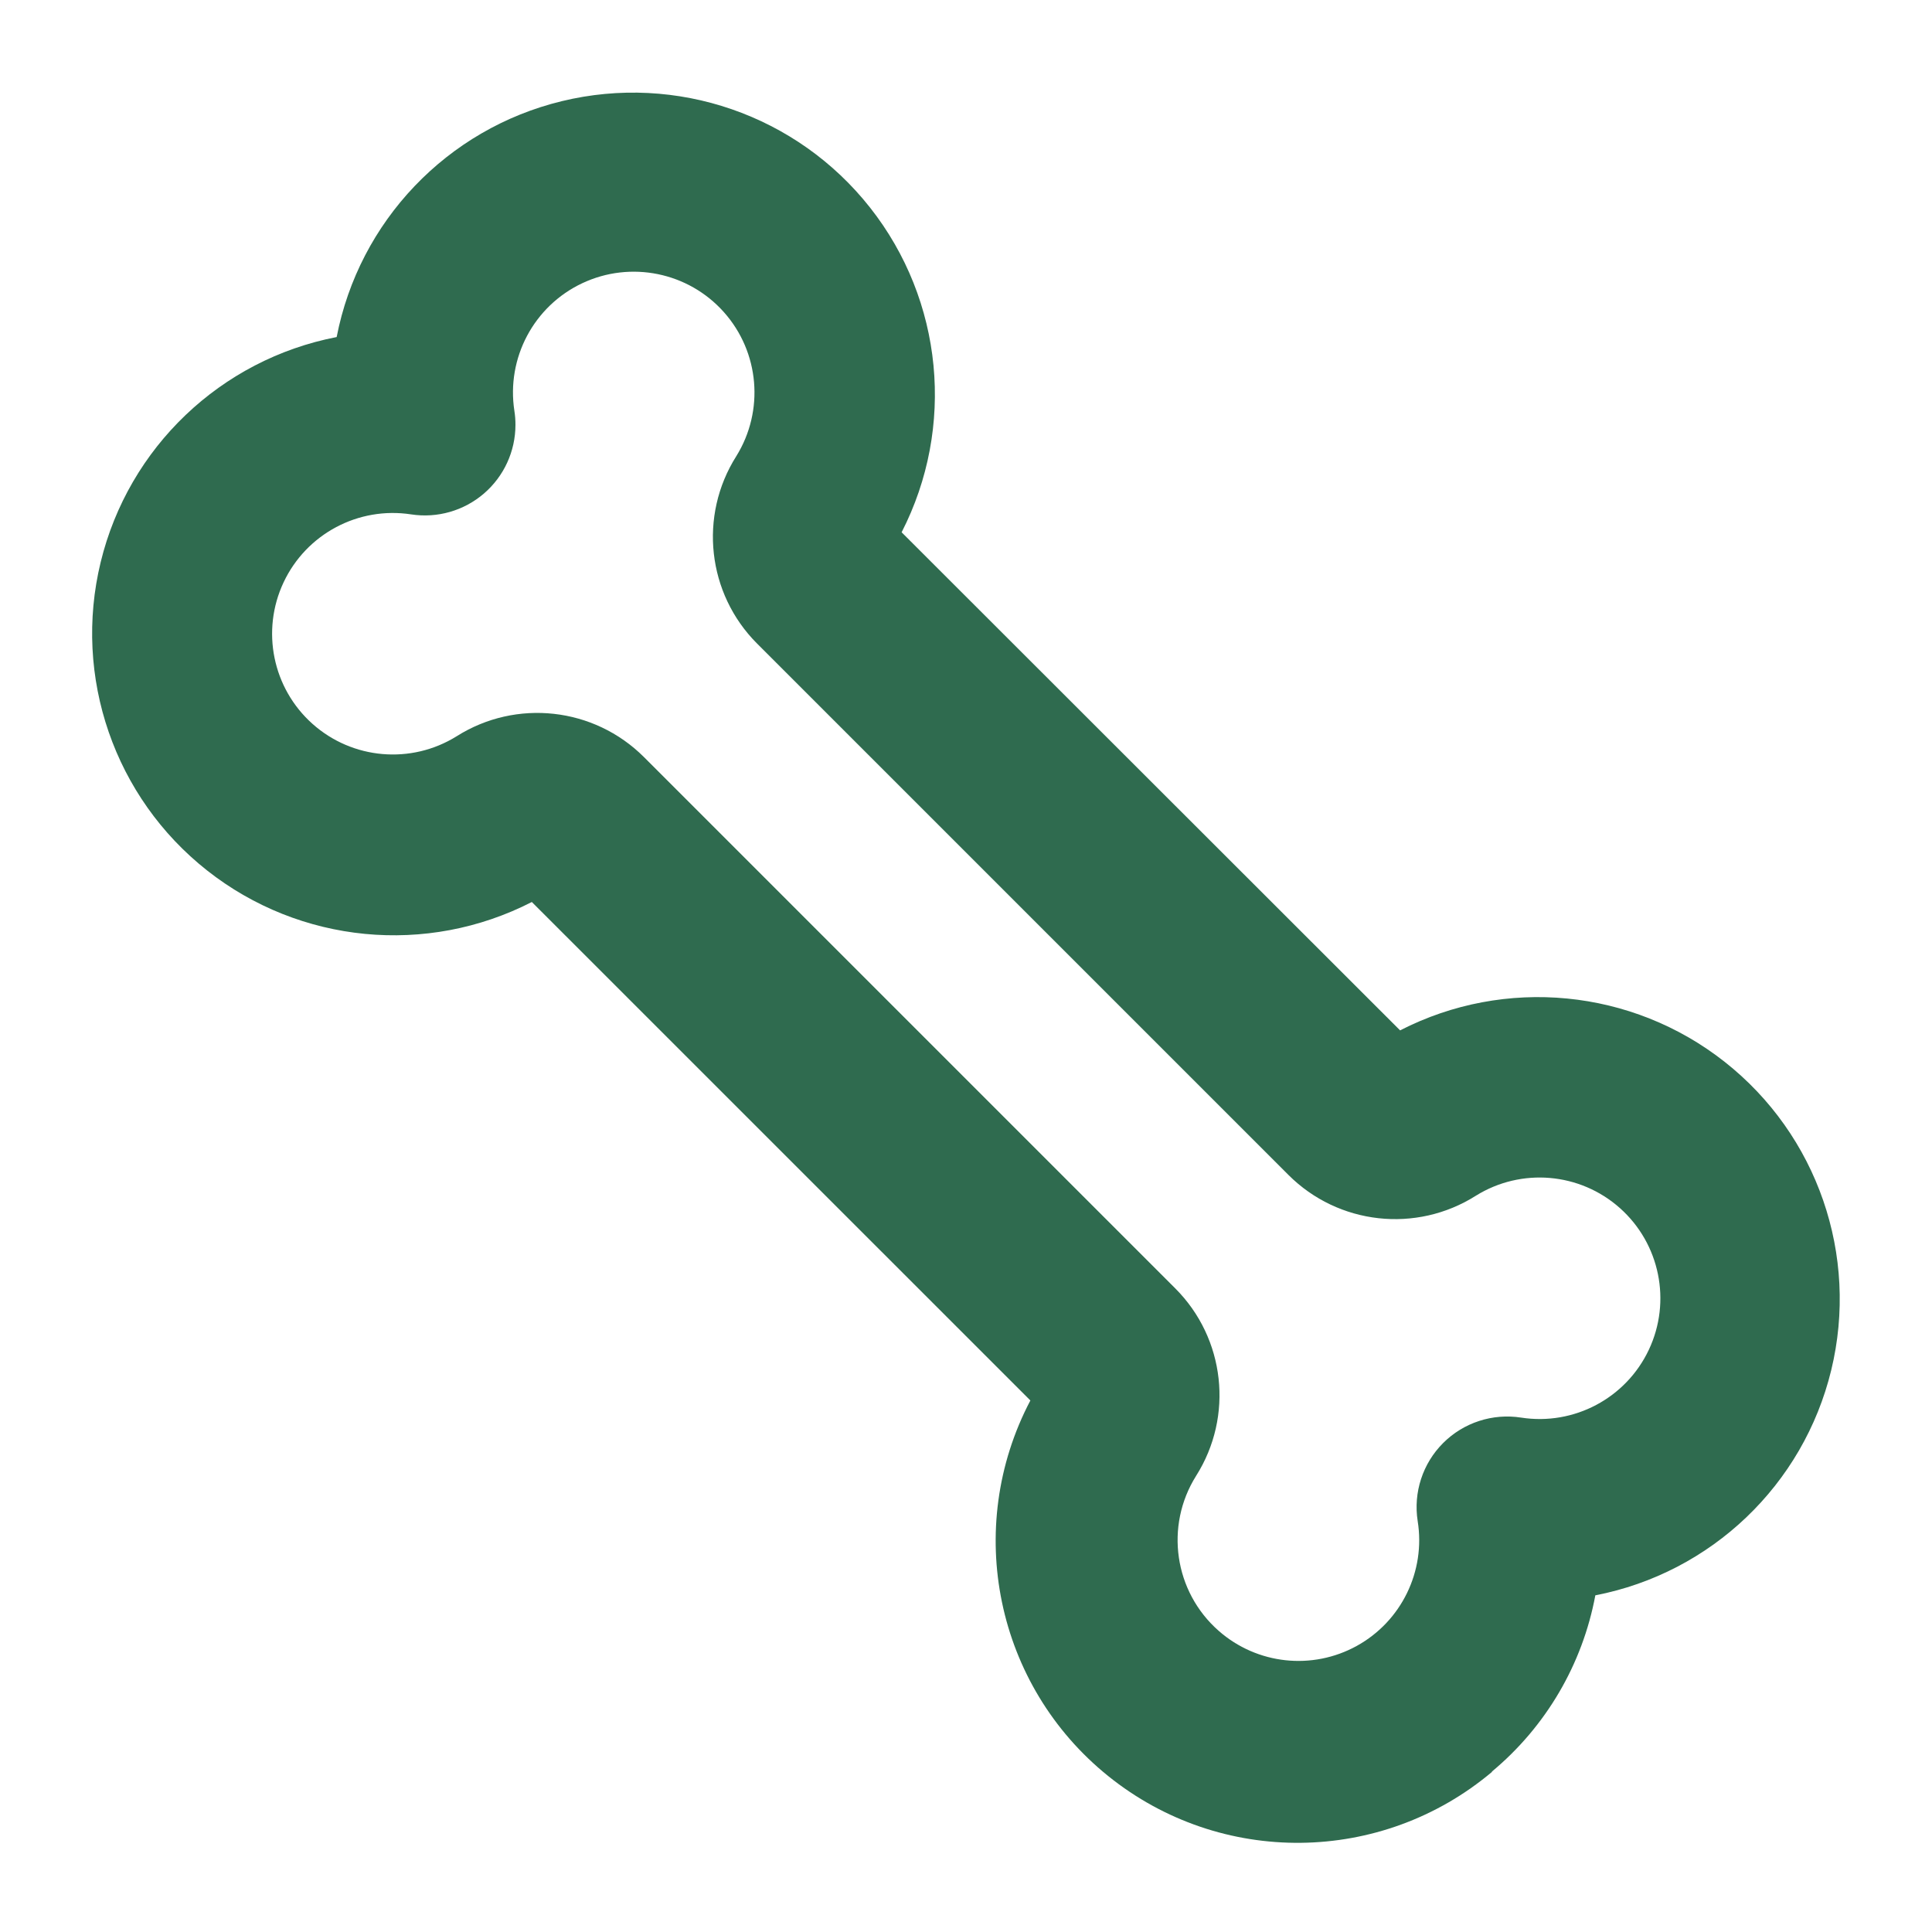
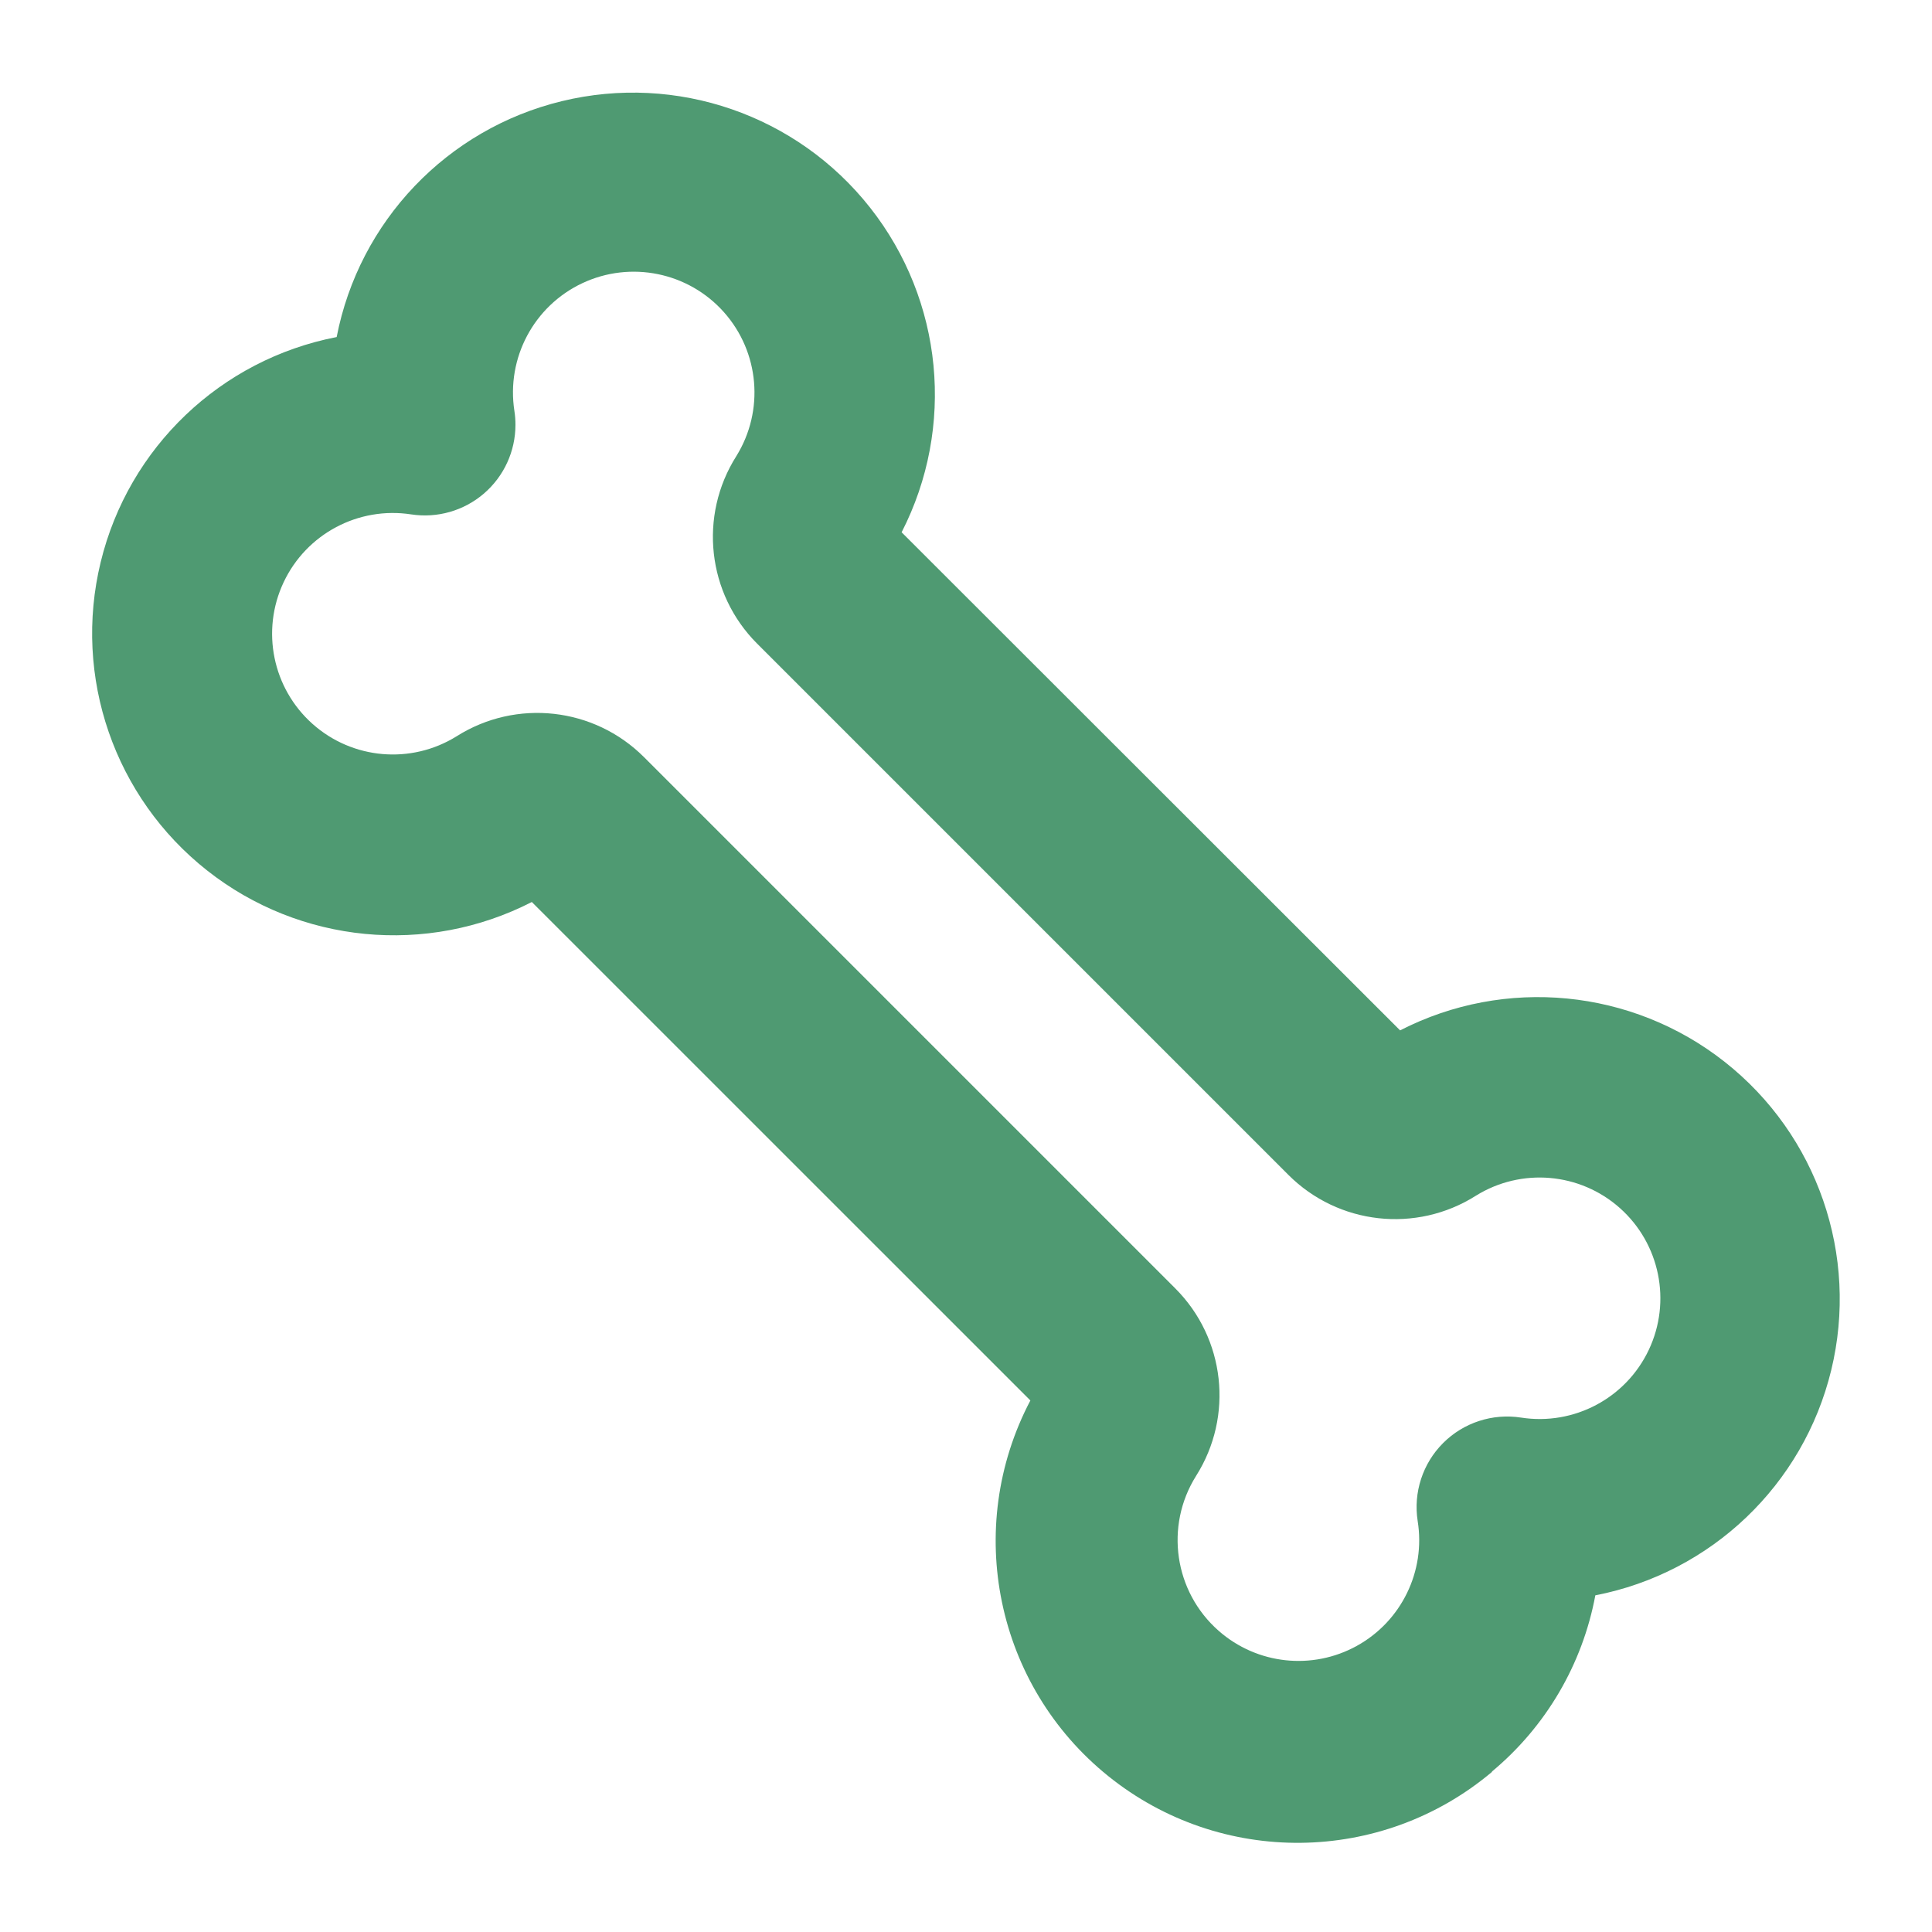
<svg xmlns="http://www.w3.org/2000/svg" width="32" height="32" viewBox="0 0 256 256">
  <g transform="rotate(90 128 128)">
-     <path fill="#2F6B4F" d="M234.74,58.31a39.89,39.89,0,0,0-23.35-13.7,40,40,0,1,0-74.86,25.87l-66,66.05a40,40,0,1,0-25.87,74.86,40,40,0,1,0,74.86-25.86l66.05-66.06a40,40,0,0,0,49.22-61.16ZM216.1,94.51a16,16,0,0,1-20.54,3,20,20,0,0,0-24.84,2.76l-70.4,70.4a20,20,0,0,0-2.75,24.84,16,16,0,1,1-29.41,6A12,12,0,0,0,56.3,187.7a11.61,11.61,0,0,0-1.85.14,16,16,0,1,1,6-29.4,20,20,0,0,0,24.83-2.76l70.4-70.4a20,20,0,0,0,2.76-24.84,16,16,0,1,1,29.4-6,12,12,0,0,0,13.71,13.71A16,16,0,0,1,216.1,94.51Z" />
+     <path fill="#4F9A72" d="M234.74,58.31a39.89,39.89,0,0,0-23.35-13.7,40,40,0,1,0-74.86,25.87l-66,66.05a40,40,0,1,0-25.87,74.86,40,40,0,1,0,74.86-25.86l66.05-66.06a40,40,0,0,0,49.22-61.16ZM216.1,94.51a16,16,0,0,1-20.54,3,20,20,0,0,0-24.84,2.76l-70.4,70.4a20,20,0,0,0-2.75,24.84,16,16,0,1,1-29.41,6A12,12,0,0,0,56.3,187.7a11.61,11.61,0,0,0-1.85.14,16,16,0,1,1,6-29.4,20,20,0,0,0,24.83-2.76l70.4-70.4a20,20,0,0,0,2.76-24.84,16,16,0,1,1,29.4-6,12,12,0,0,0,13.71,13.71A16,16,0,0,1,216.1,94.51Z" />
  </g>
</svg>
